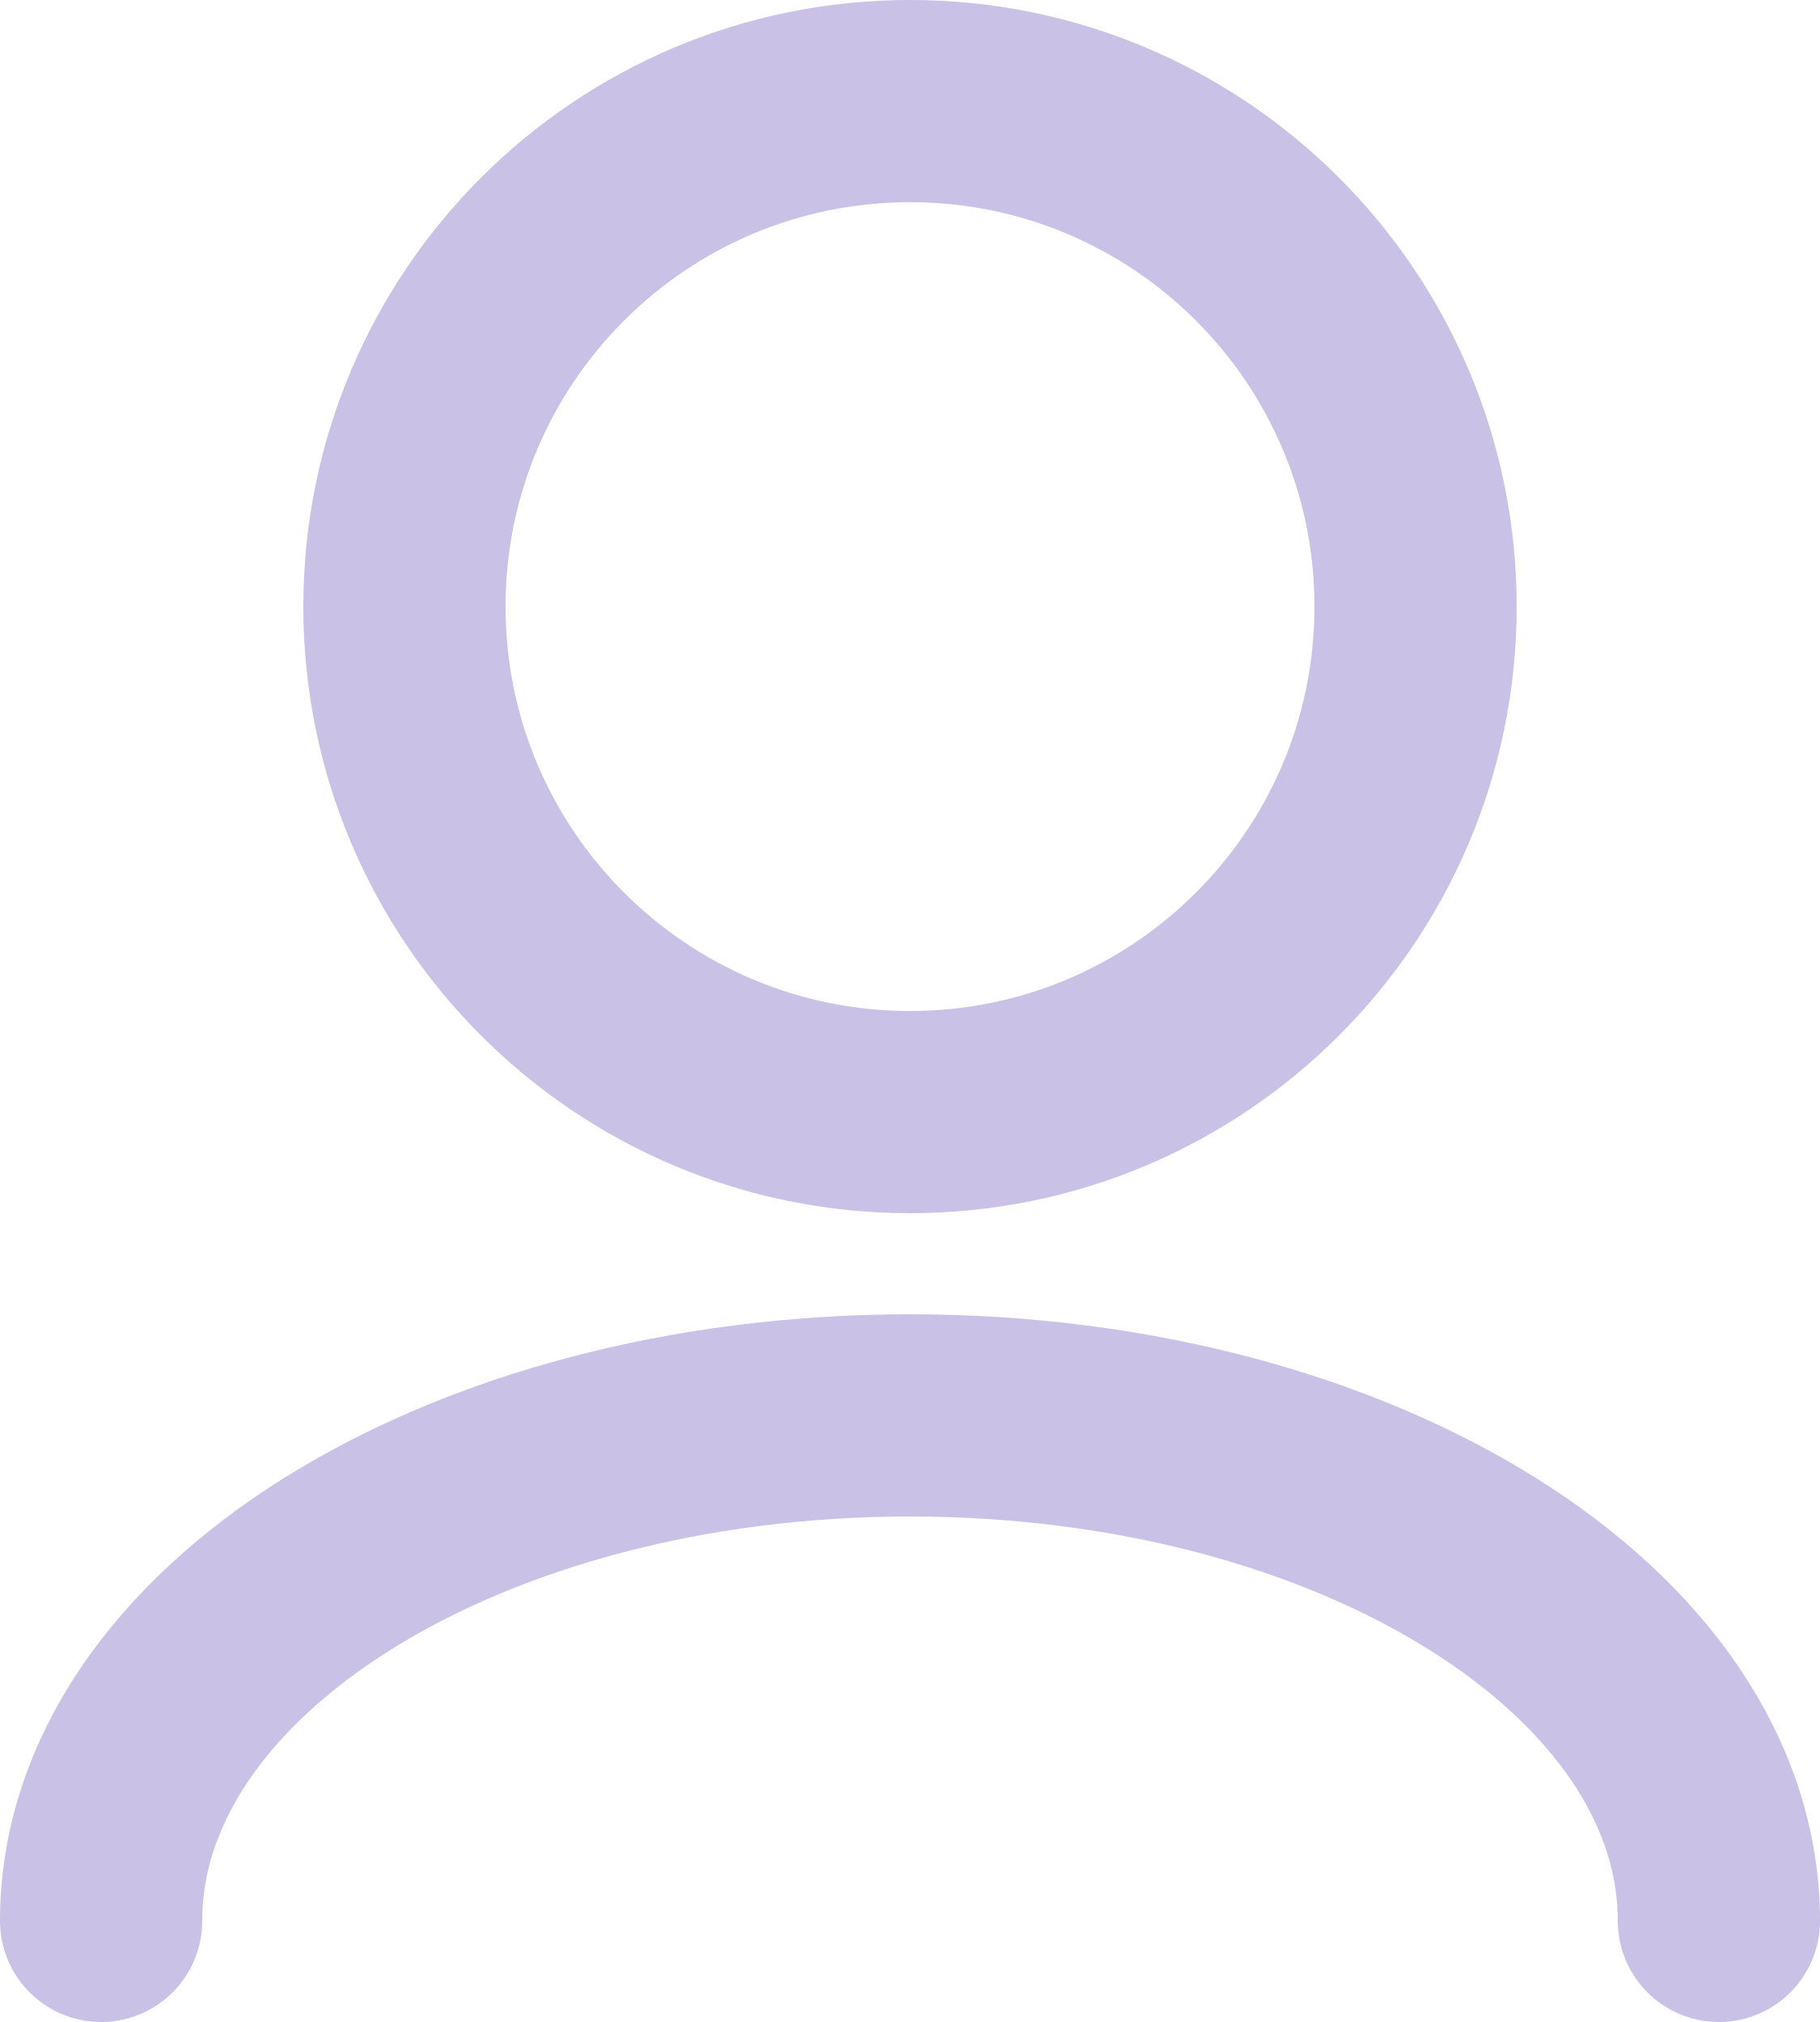
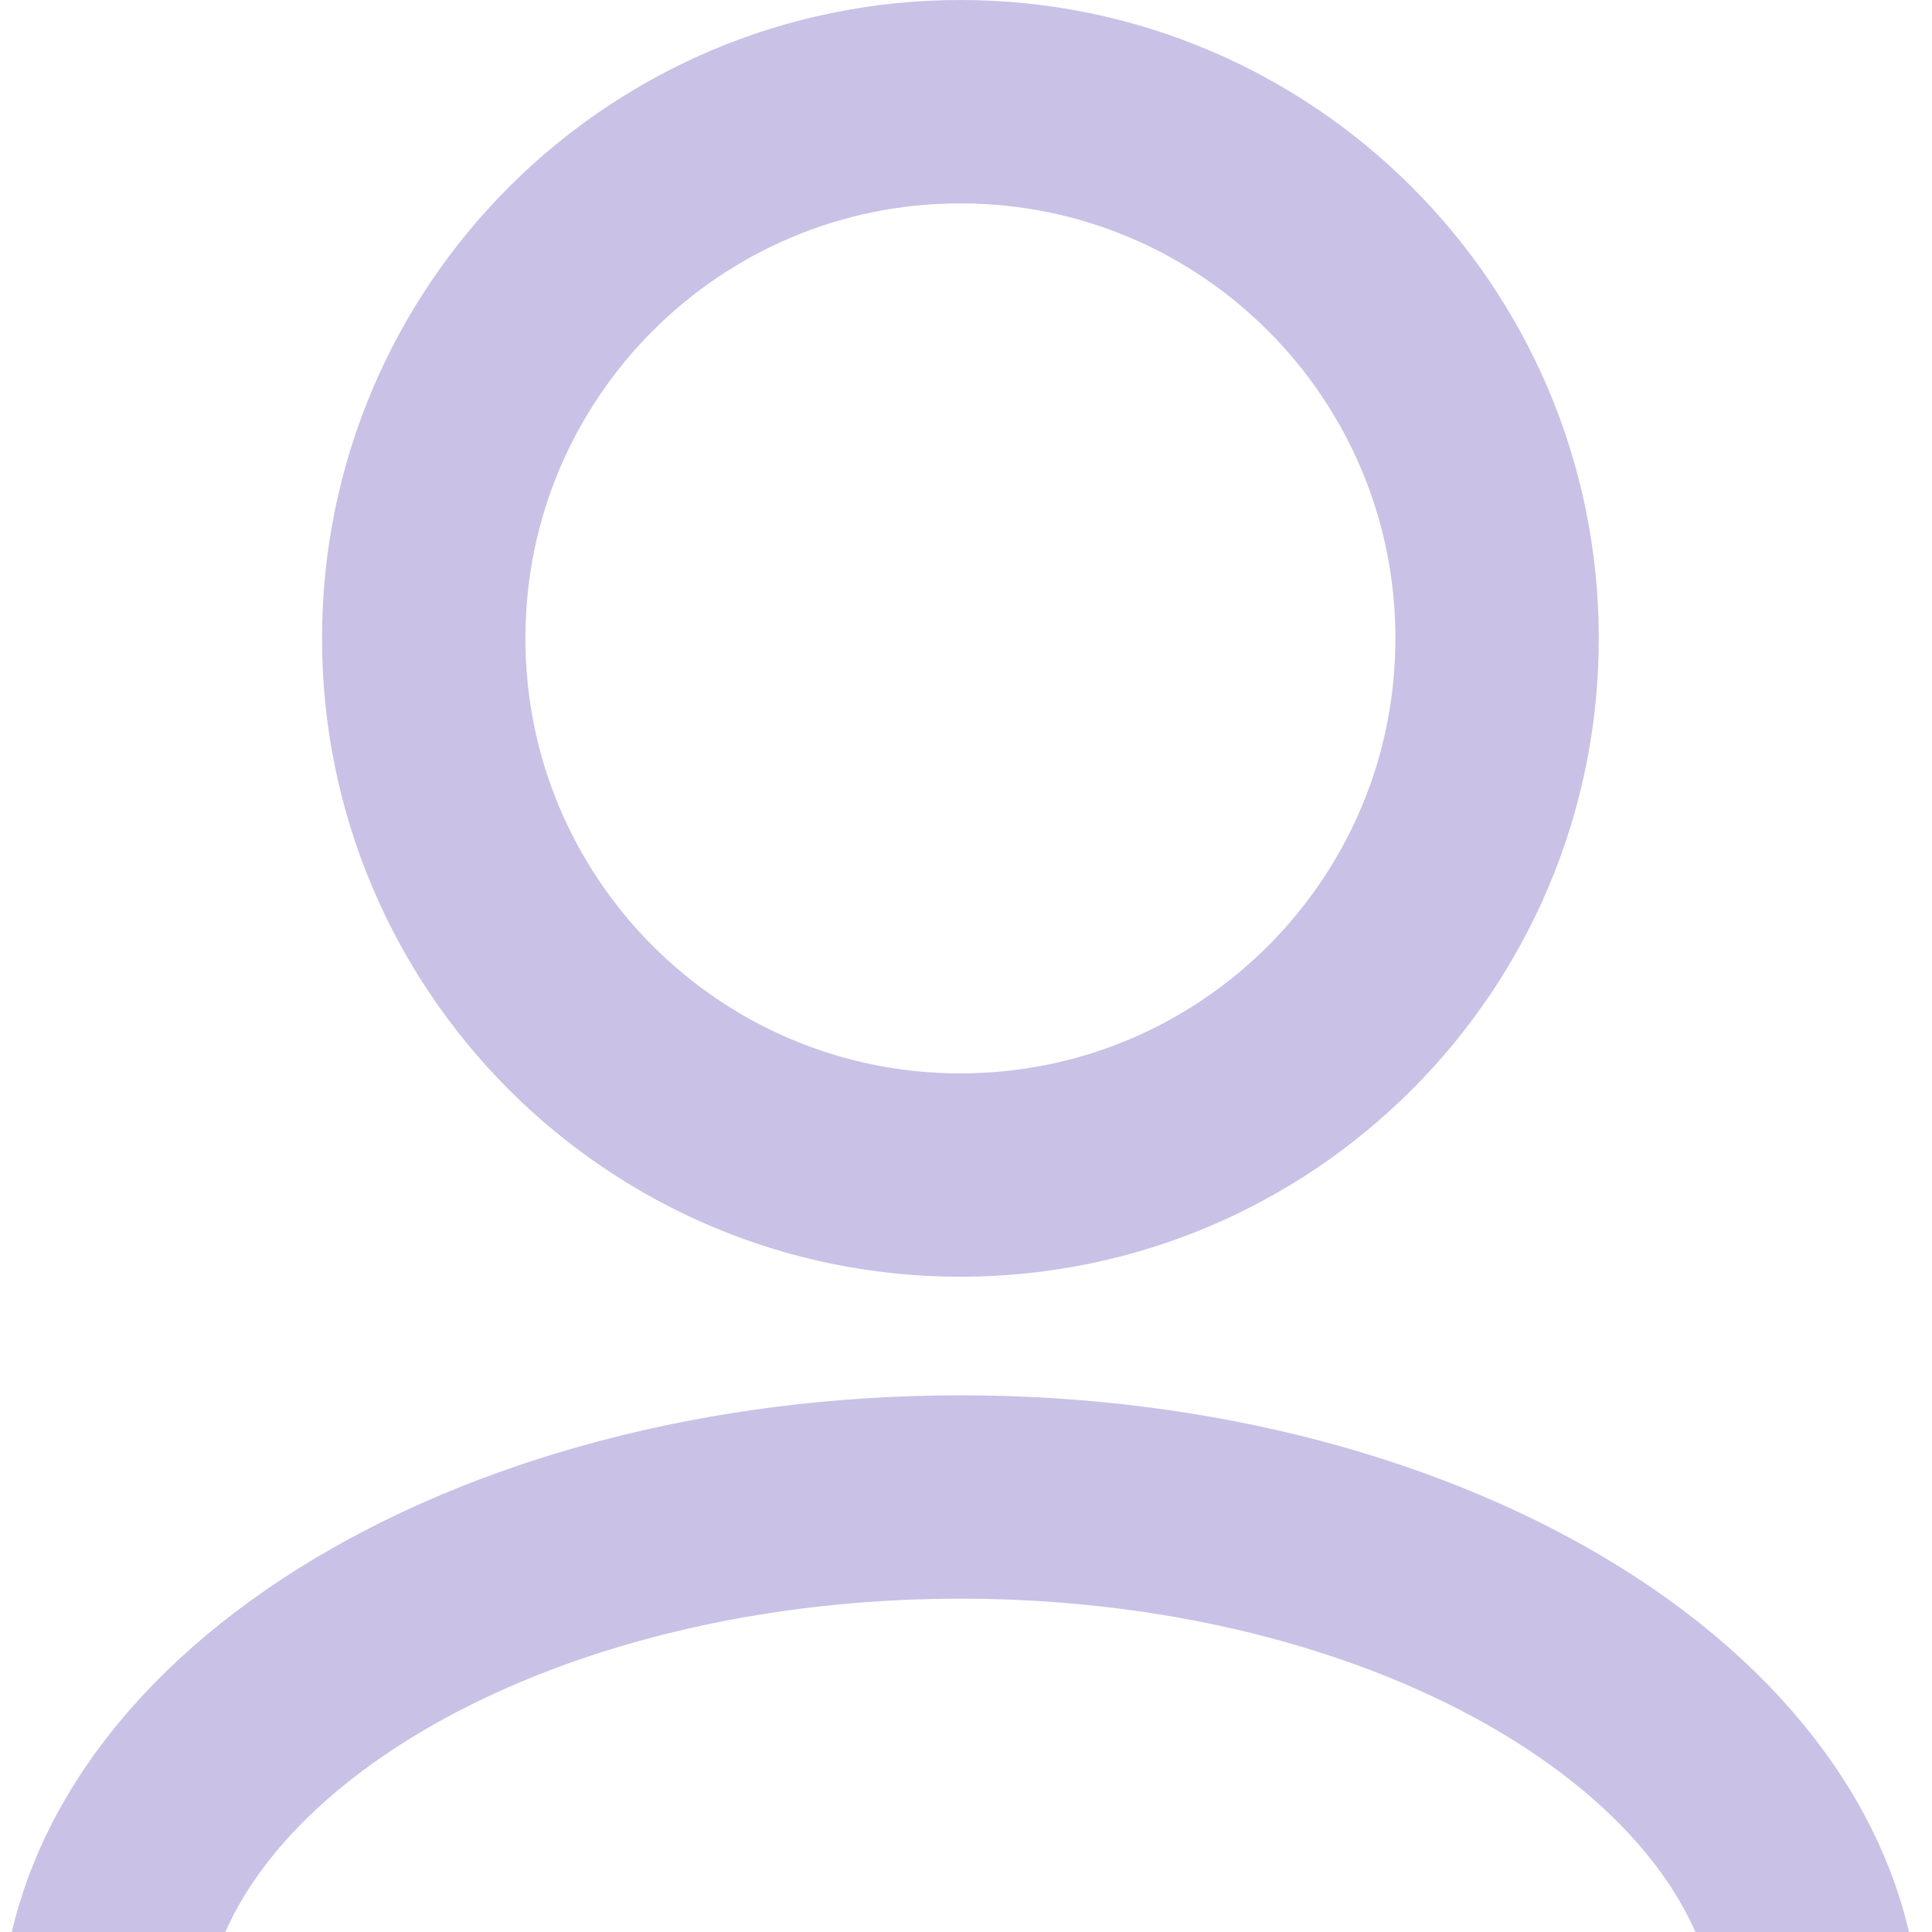
- <svg xmlns="http://www.w3.org/2000/svg" width="18" height="20" fill="none">
-   <path stroke="#cac1e6" stroke-linecap="round" stroke-linejoin="round" stroke-width="2" d="M1 19c0-2.761 3.582-5 8-5s8 2.239 8 5M9 11A5 5 0 1 0 9 1a5 5 0 0 0 0 10" />
+ <svg xmlns="http://www.w3.org/2000/svg" width="19" height="19" fill="none">
+   <path stroke="#cac1e6" stroke-linecap="round" stroke-linejoin="round" stroke-width="2" d="M1 20c0-2.915 3.78-5.278 8.444-5.278S17.89 17.085 17.89 20M9.445 11.556A5.278 5.278 0 1 0 9.445 1a5.278 5.278 0 0 0 0 10.556" />
</svg>
